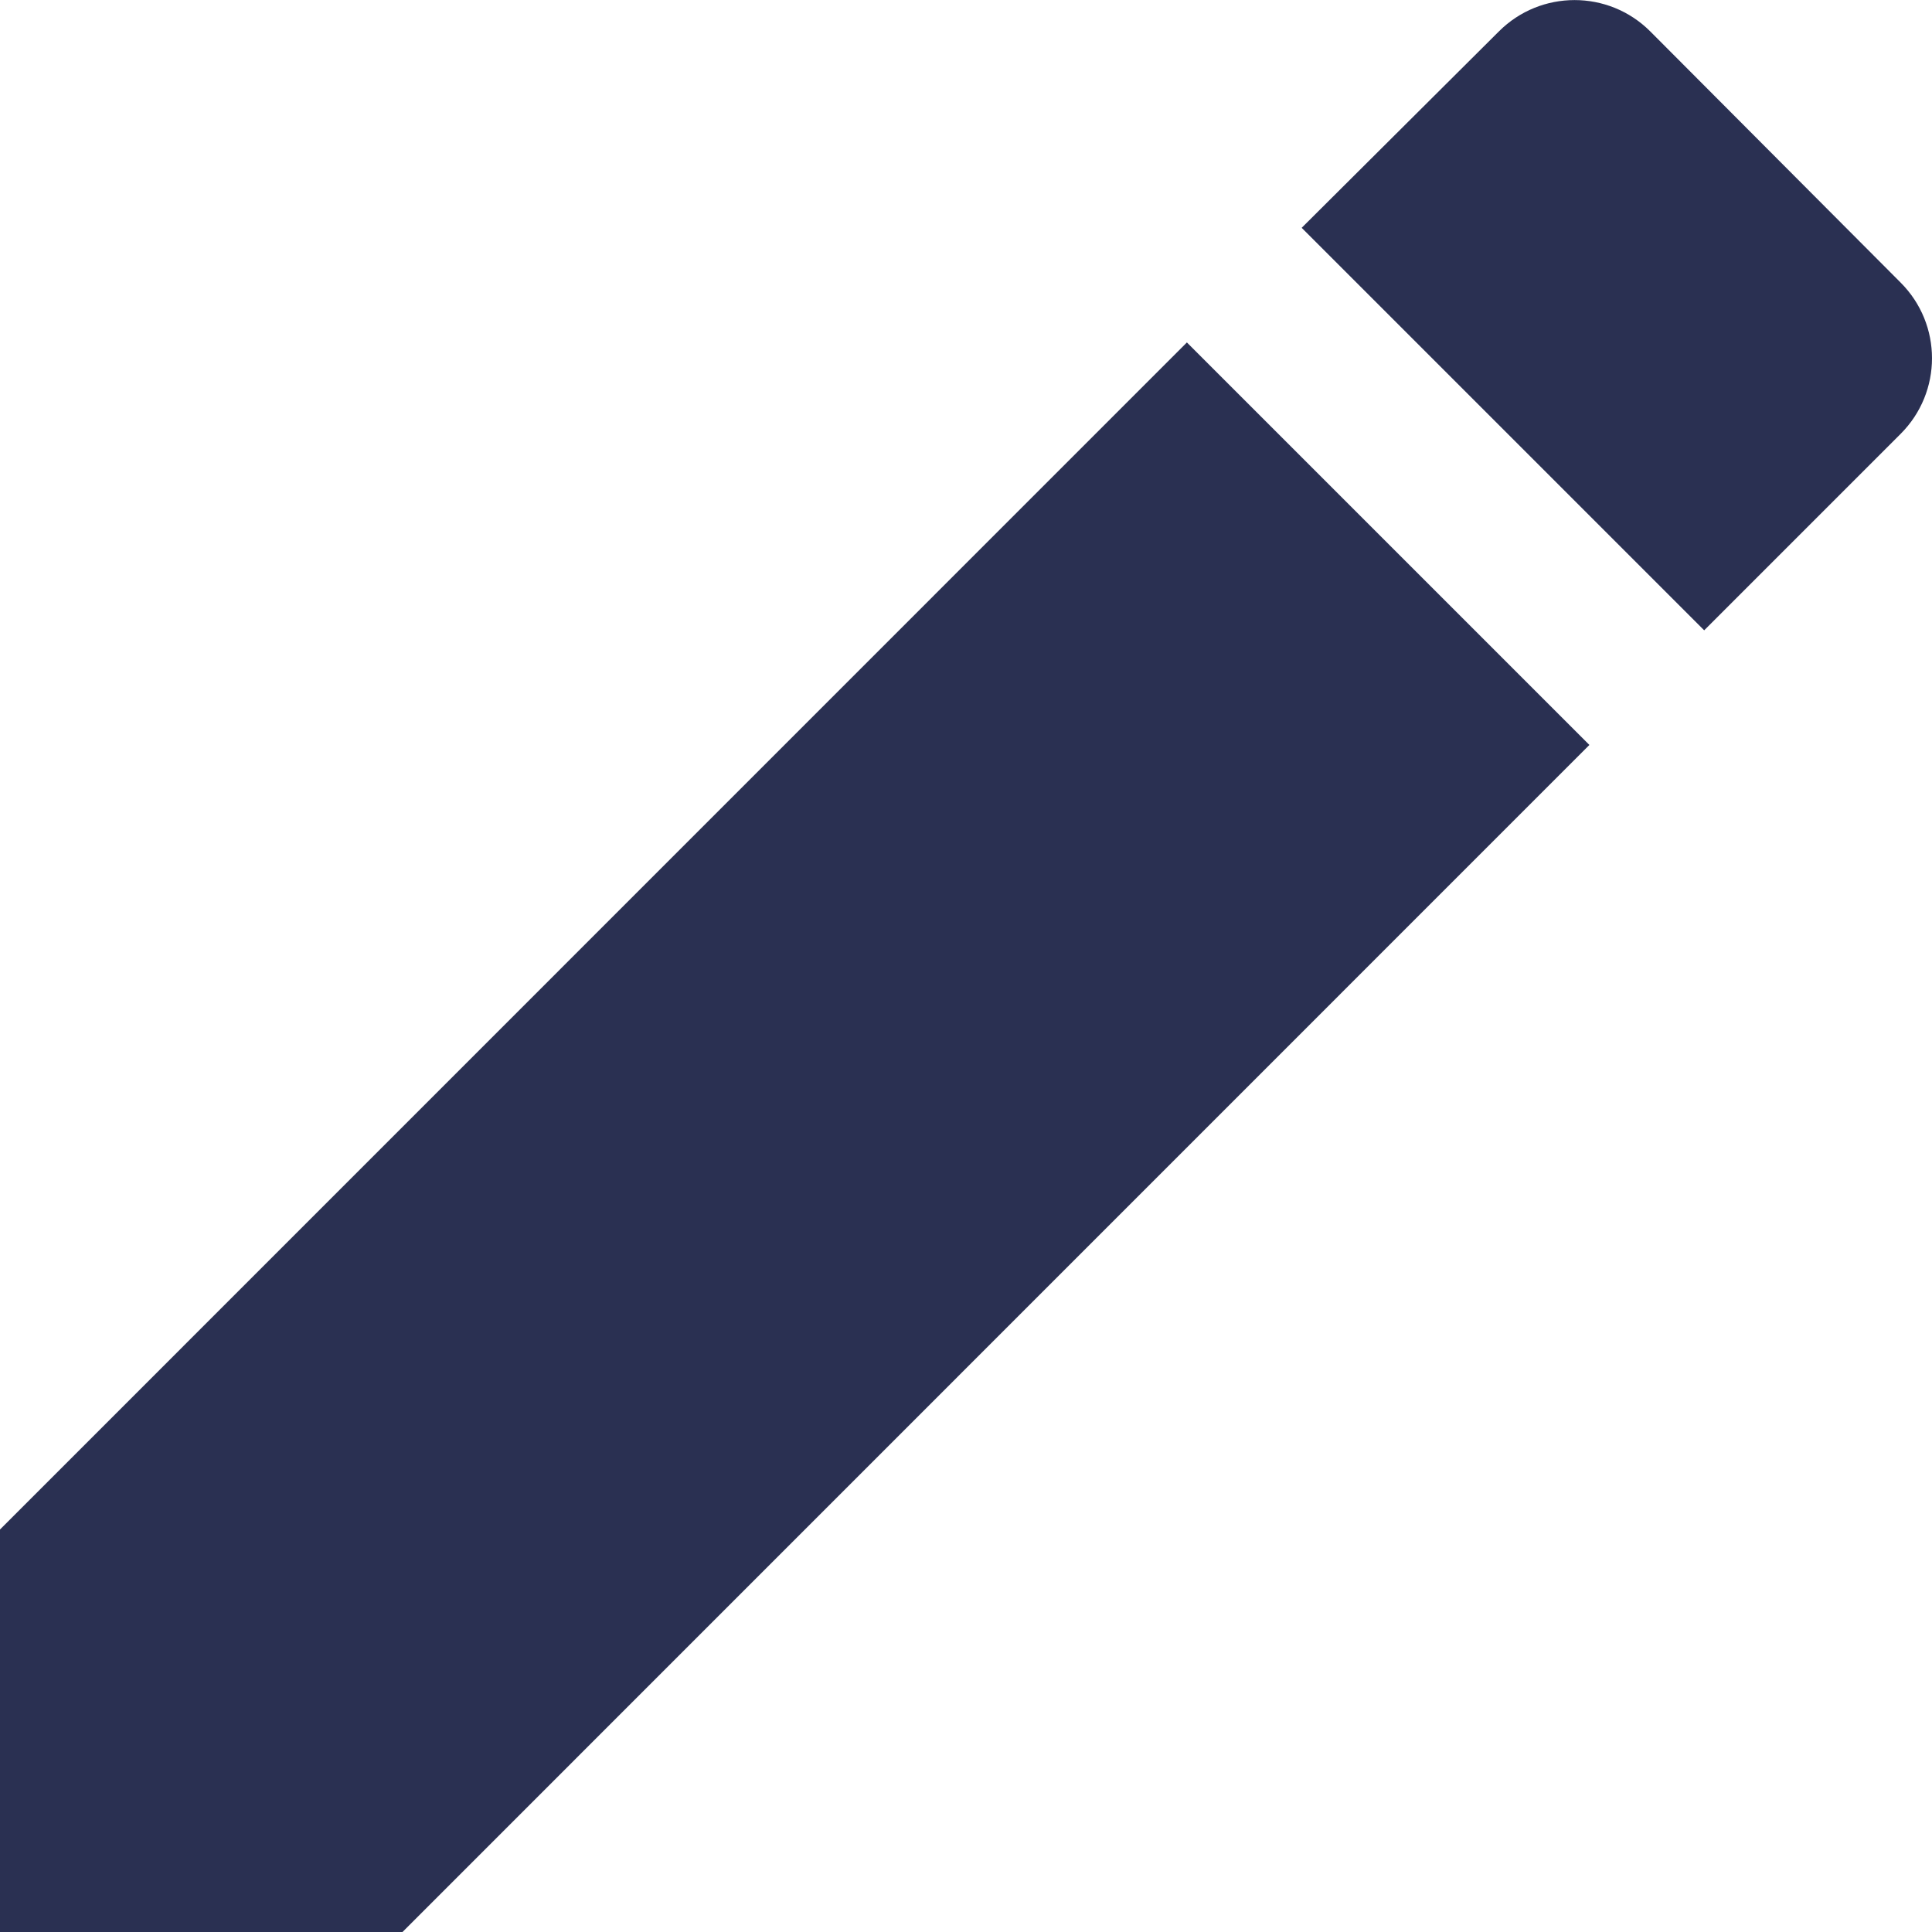
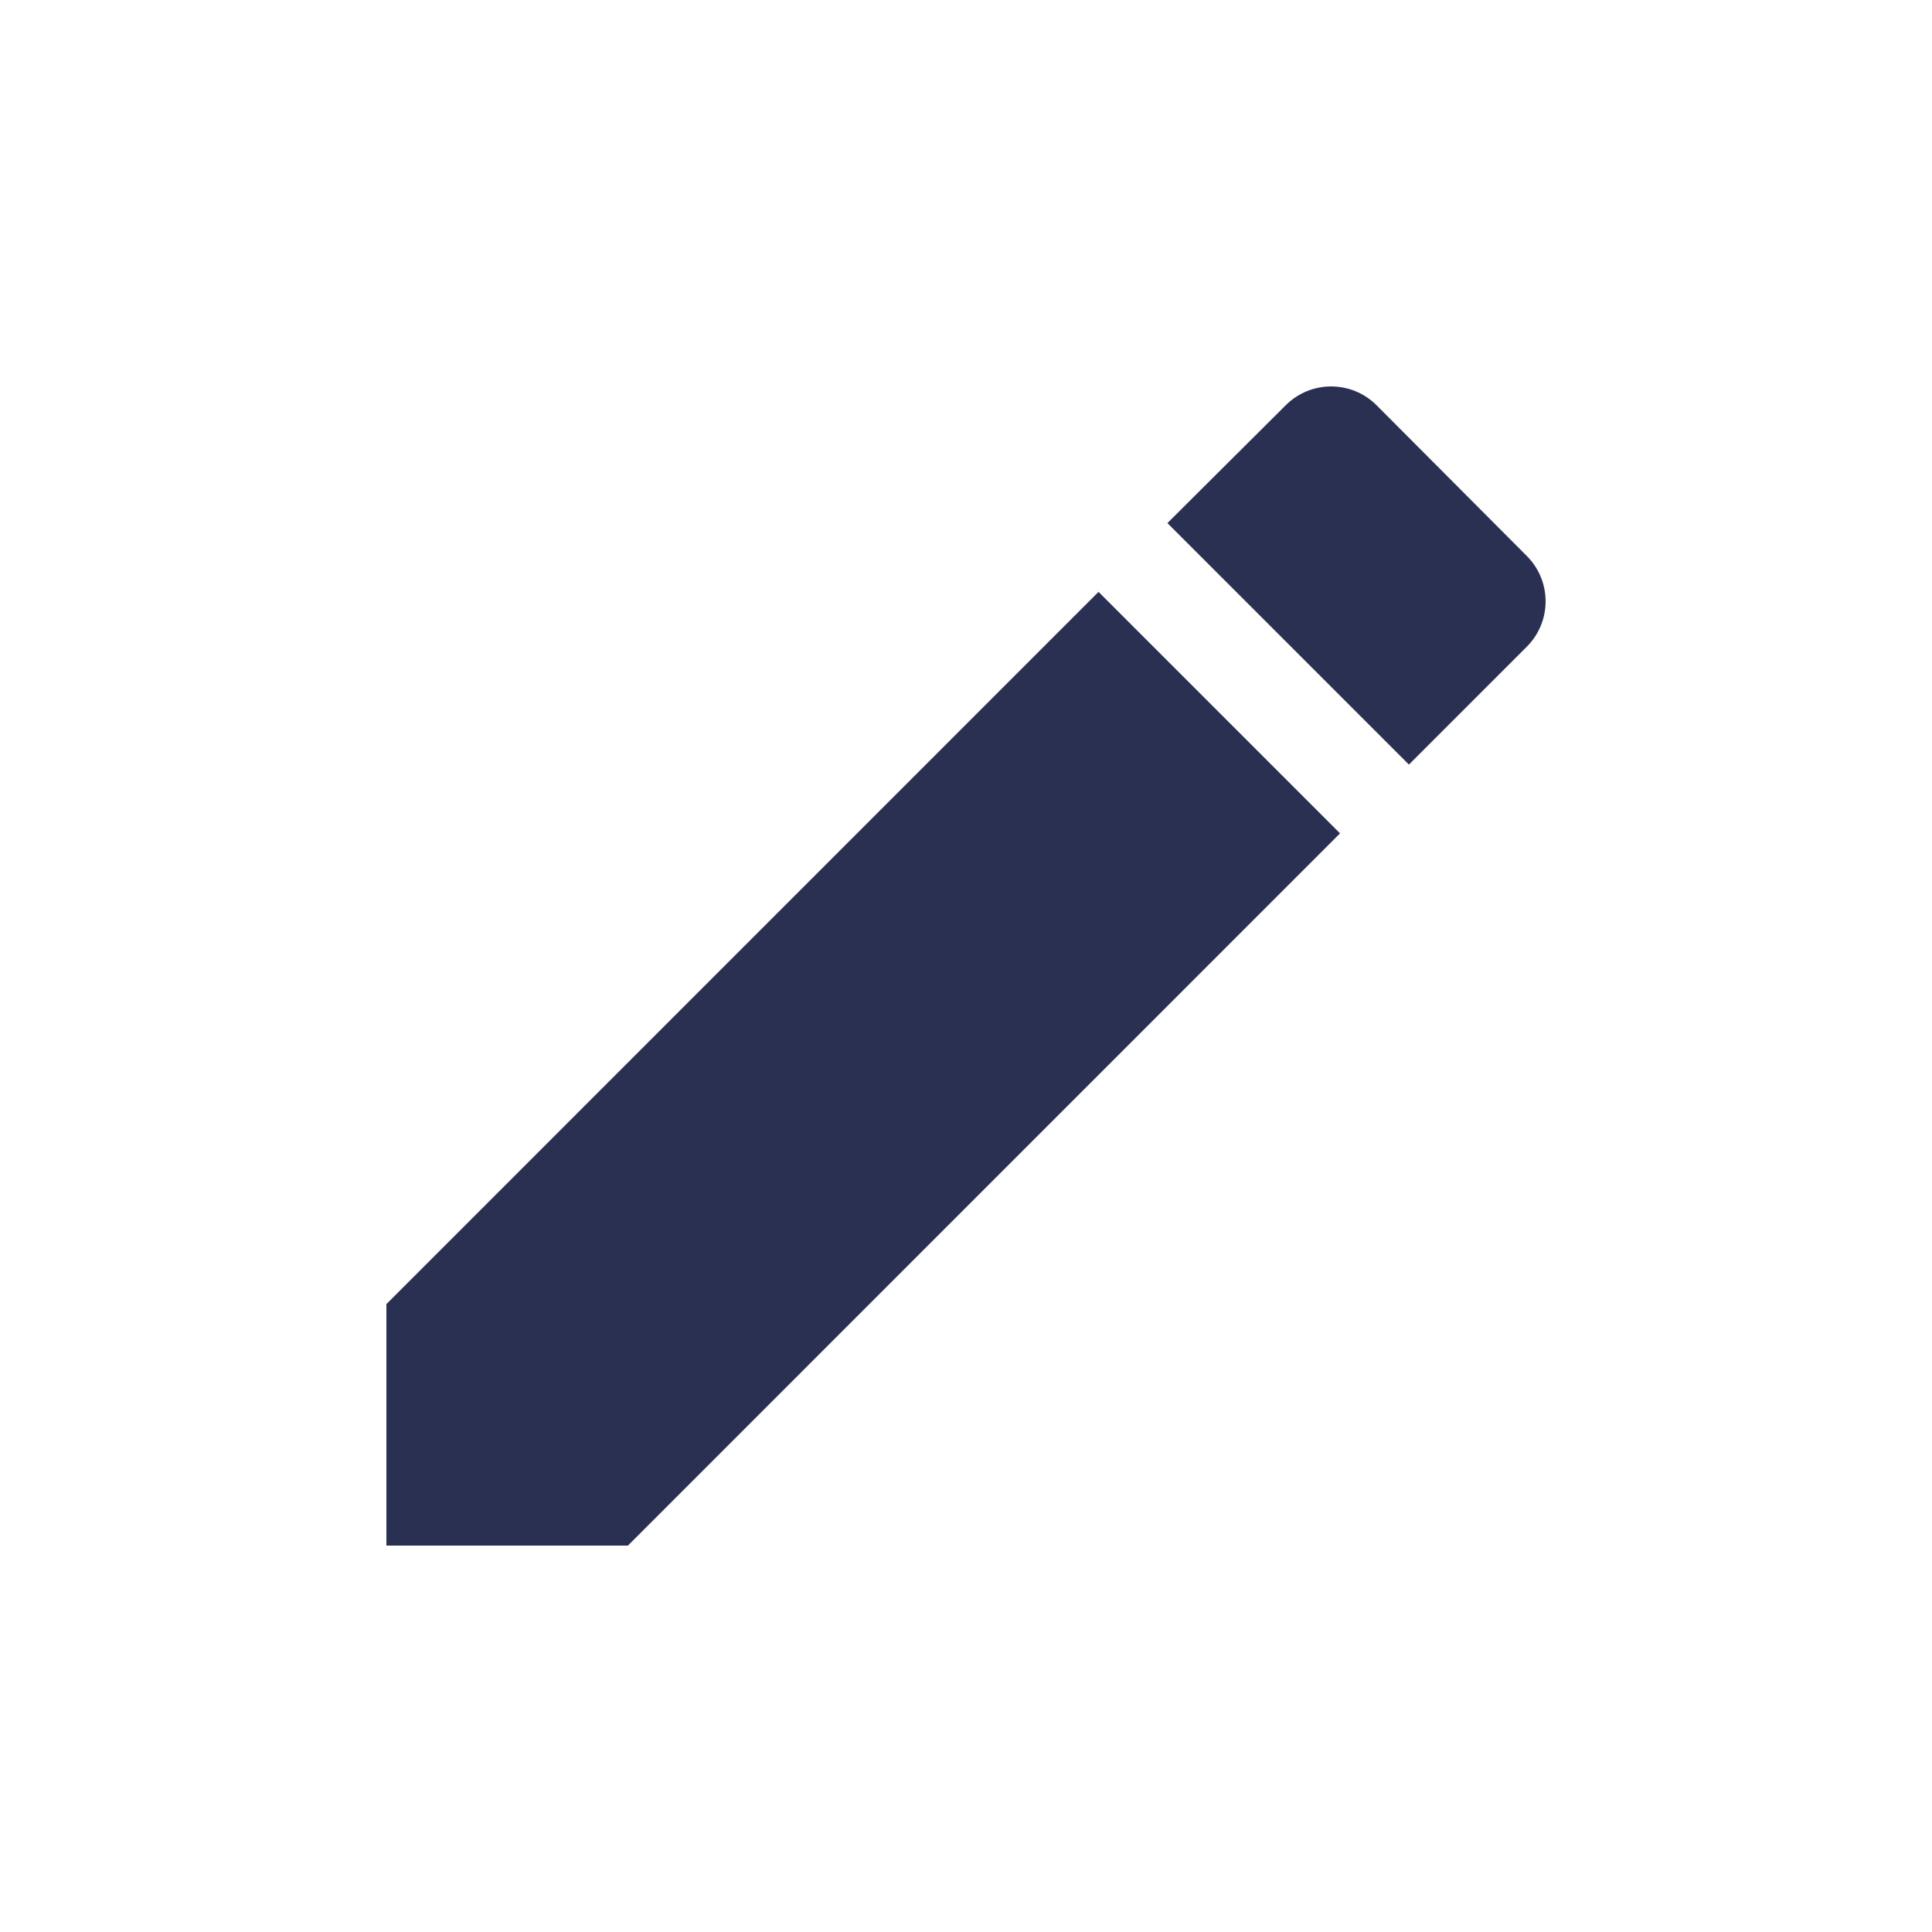
- <svg xmlns="http://www.w3.org/2000/svg" width="12" height="12" viewBox="0 0 12 12">
+ <svg xmlns="http://www.w3.org/2000/svg" width="20" height="20" viewBox="0 0 20 20">
  <g fill="none" fill-rule="evenodd">
-     <path d="M-4-4h20v20H-4z" />
-     <path fill="#2A3052" d="M0 9.5V12h2.5l7.372-7.373-2.5-2.5L0 9.5zm11.805-6.805c.26-.26.26-.68 0-.94L10.25.195a.665.665 0 0 0-.94 0l-1.225 1.22 2.5 2.5 1.22-1.22z" />
+     <path d="M0 0h20v20H0z" />
+     <path fill="#2A3052" d="M4 13.5V16h2.5l7.372-7.373-2.5-2.5L4 13.5zm11.805-6.805c.26-.26.26-.68 0-.94l-1.555-1.56a.665.665 0 0 0-.94 0l-1.225 1.22 2.5 2.5 1.22-1.22z" />
  </g>
</svg>
